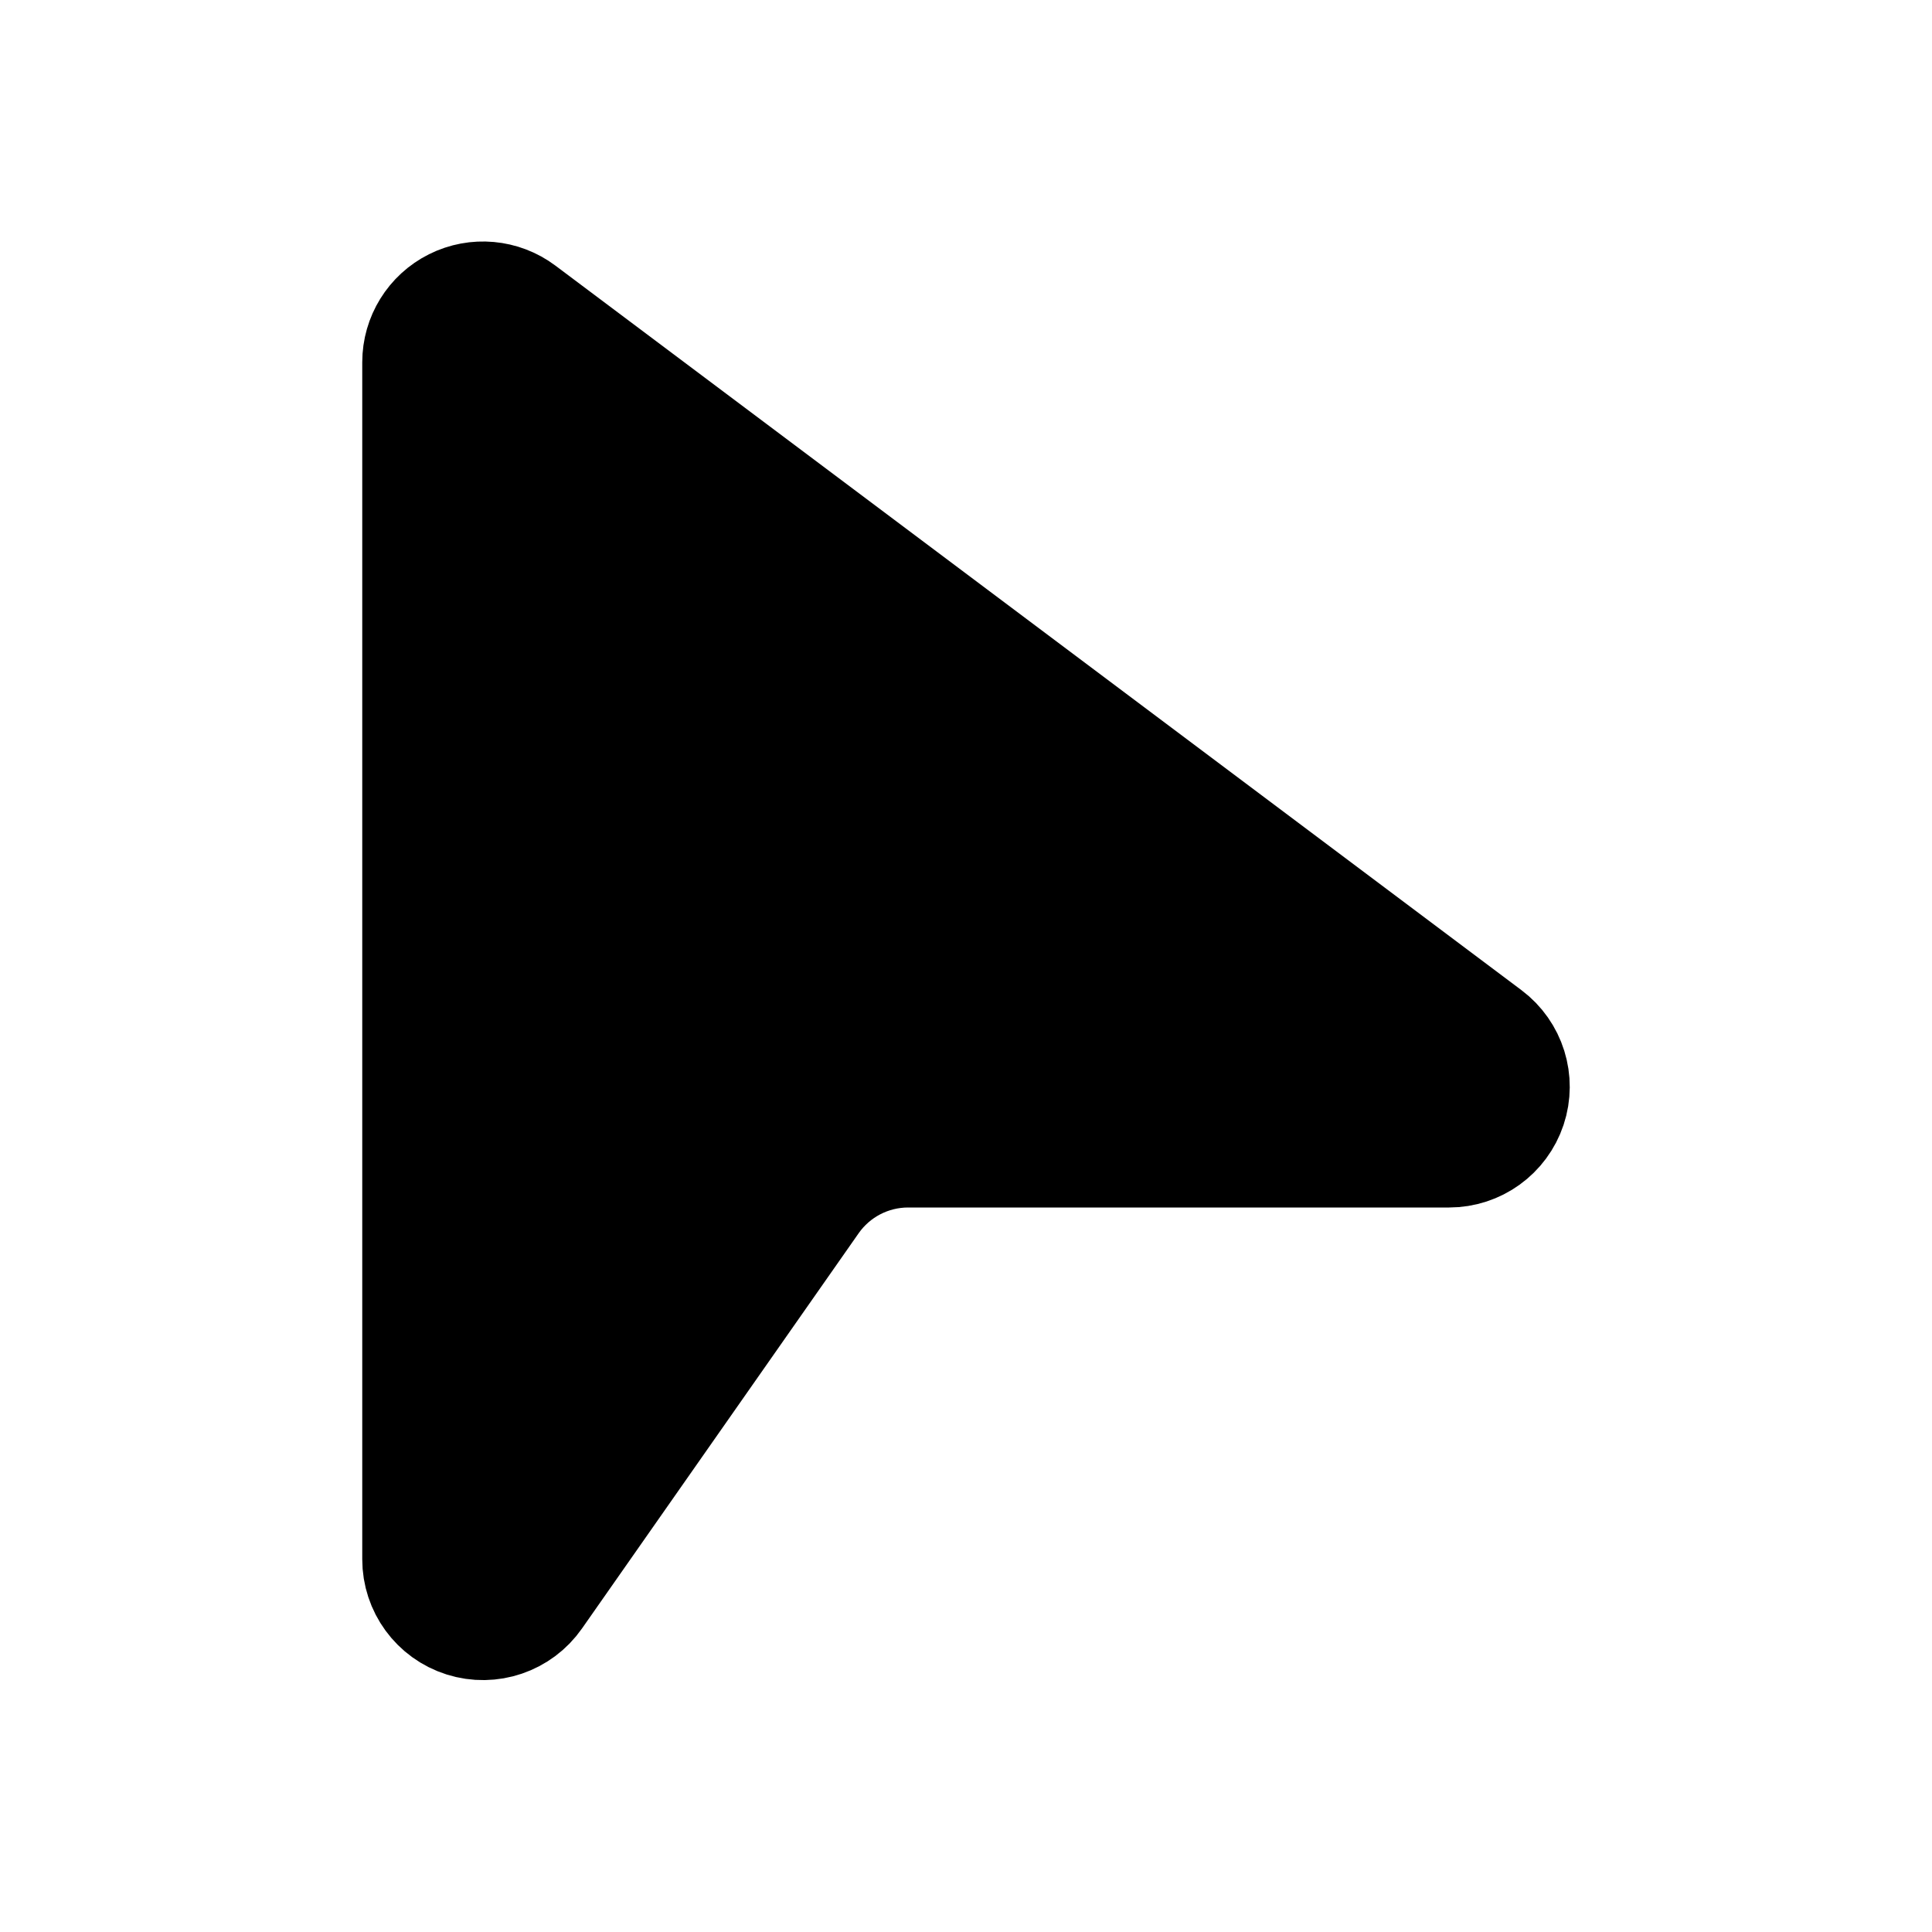
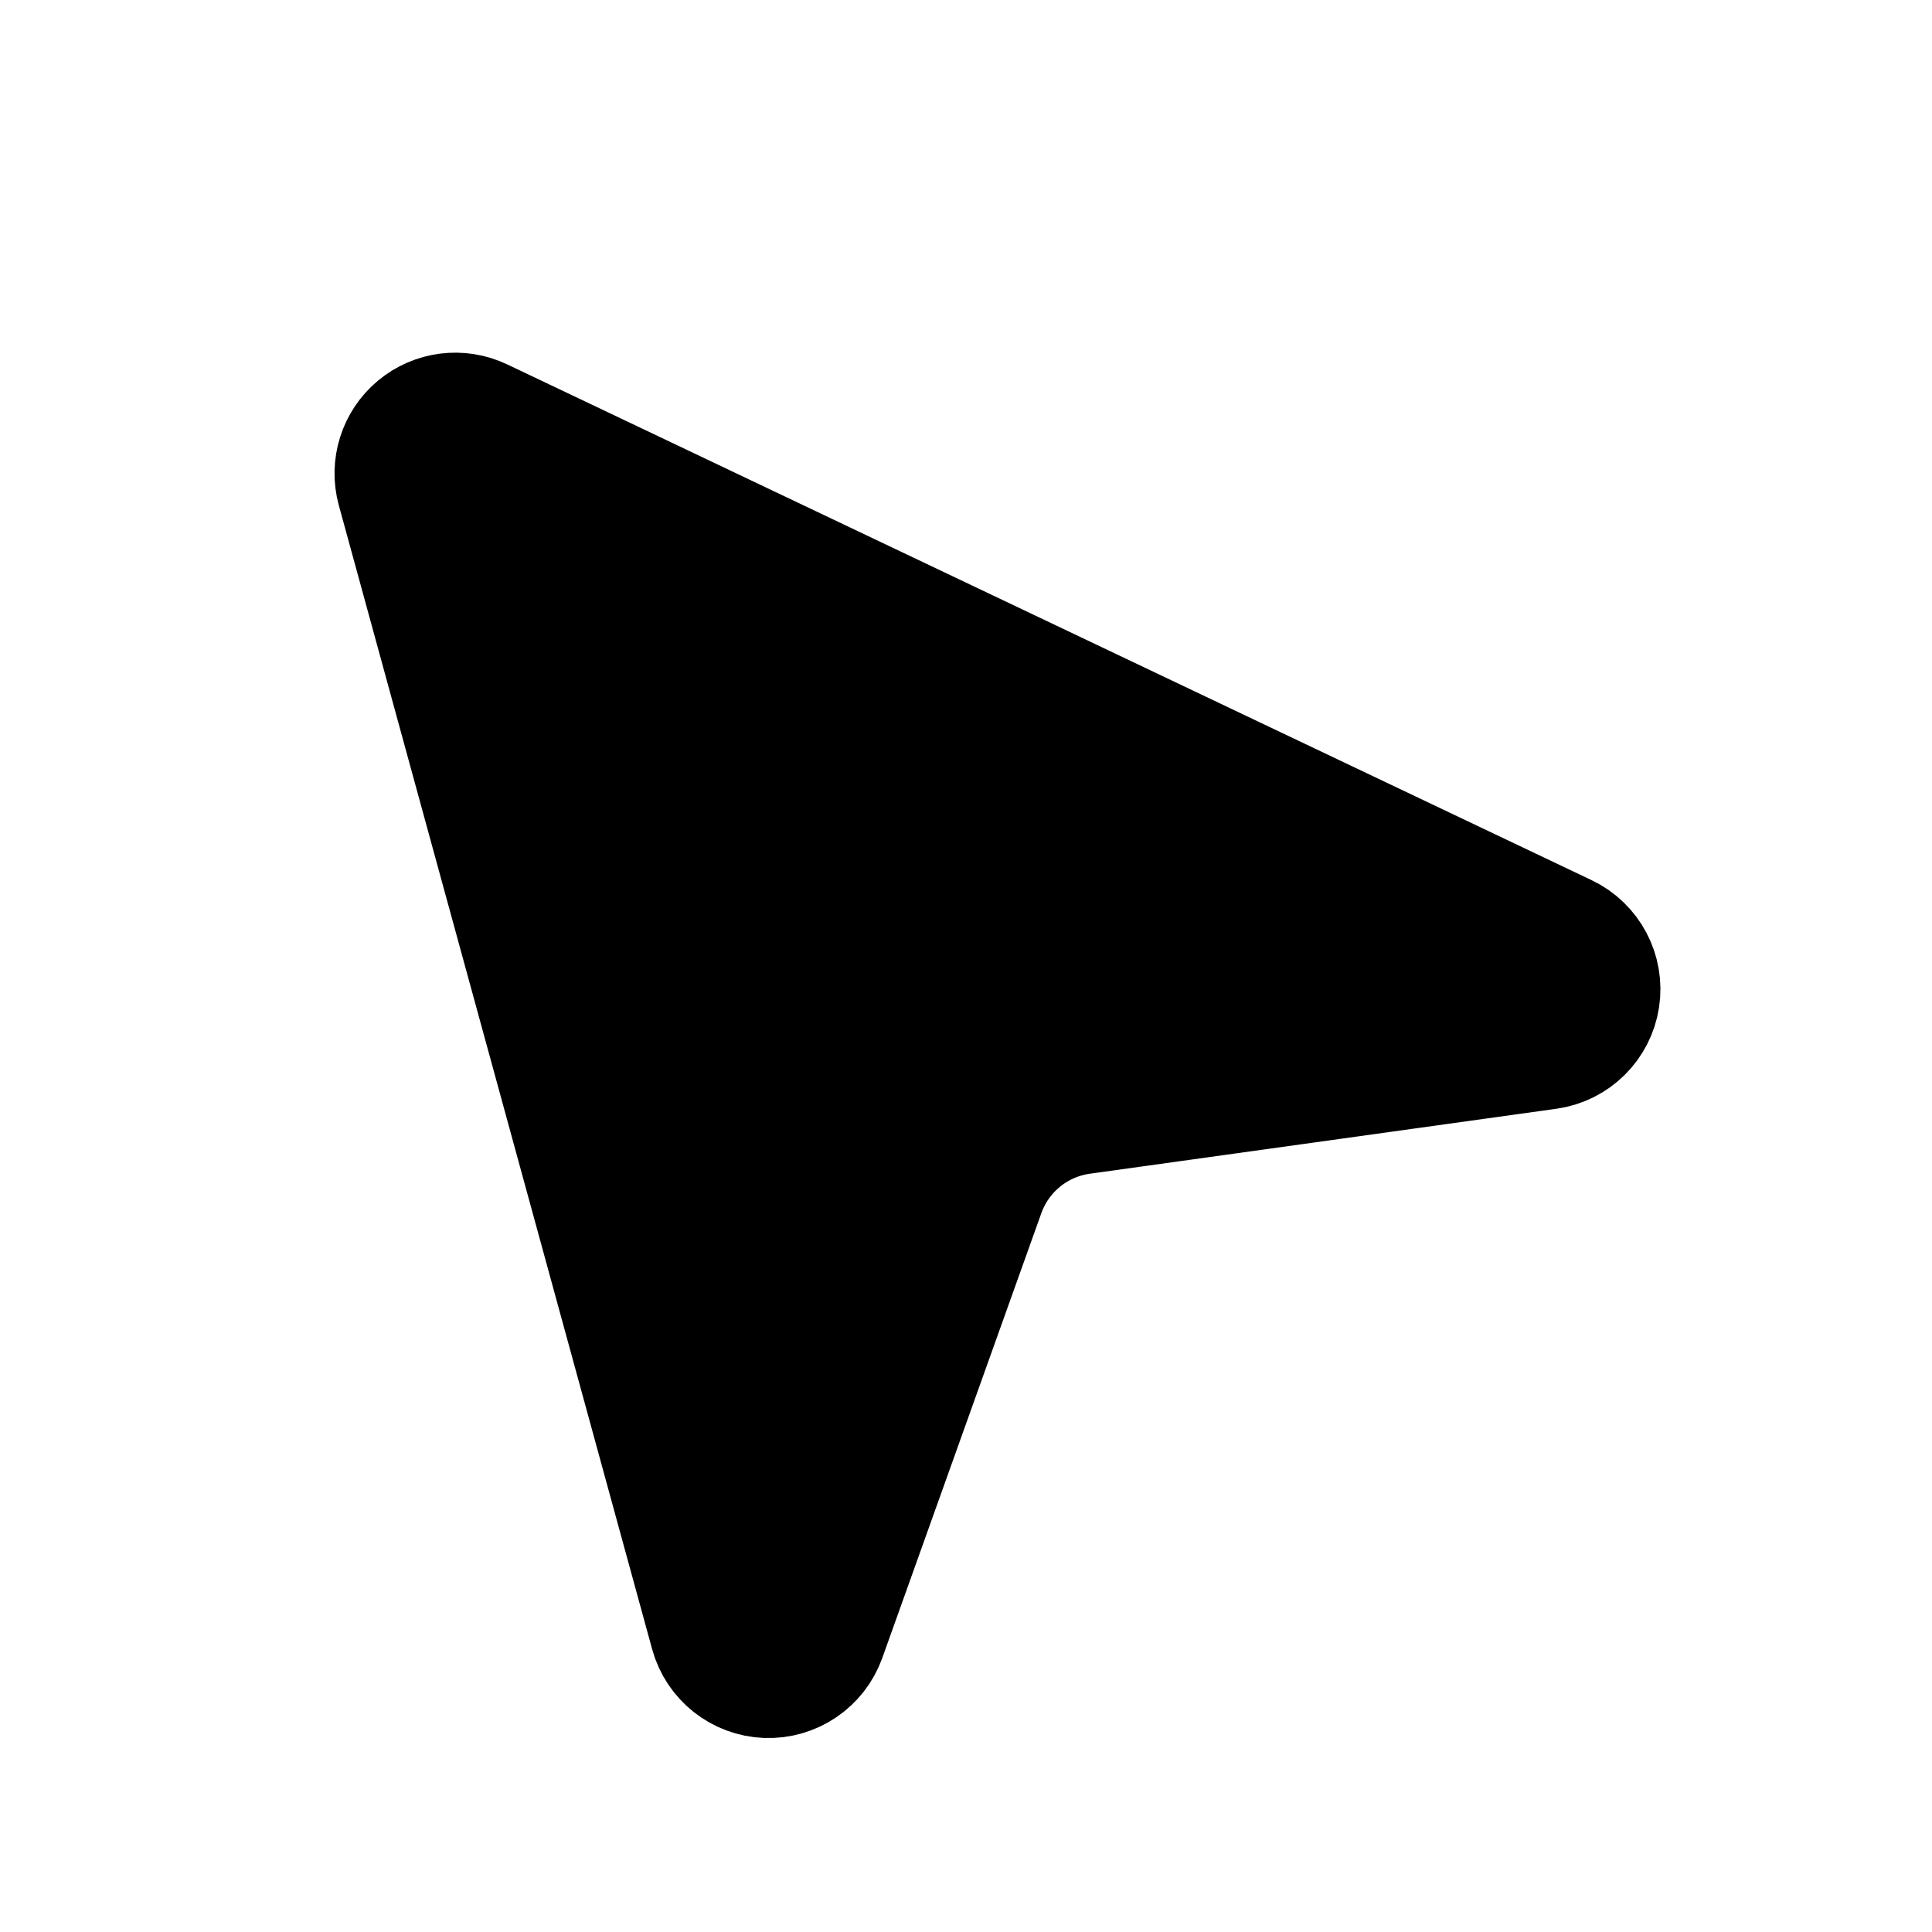
<svg xmlns="http://www.w3.org/2000/svg" fill="none" viewBox="0 0 16 16">
-   <path fill="#000" stroke="#000" d="M3.5 12.914V3a.5.5 0 0 1 .8-.4l8 6a.5.5 0 0 1-.3.9H7.52a1 1 0 0 0-.819.427L4.41 13.2a.5.5 0 0 1-.91-.287Z" />
+   <path fill="#000" stroke="#000" d="M5.883 13.526 3.288 4.052a.5.5 0 0 1 .697-.583l8.982 4.272a.5.5 0 0 1-.146.946l-3.864.538a1 1 0 0 0-.804.654l-1.317 3.683a.5.5 0 0 1-.953-.036Z" />
</svg>
